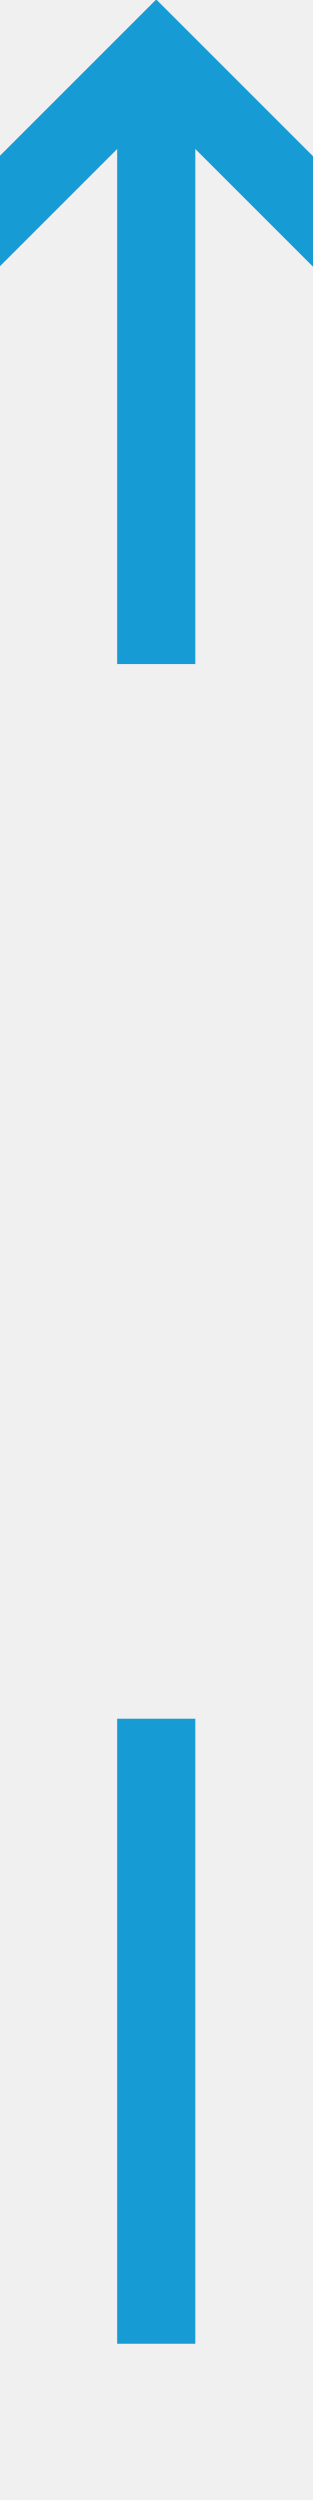
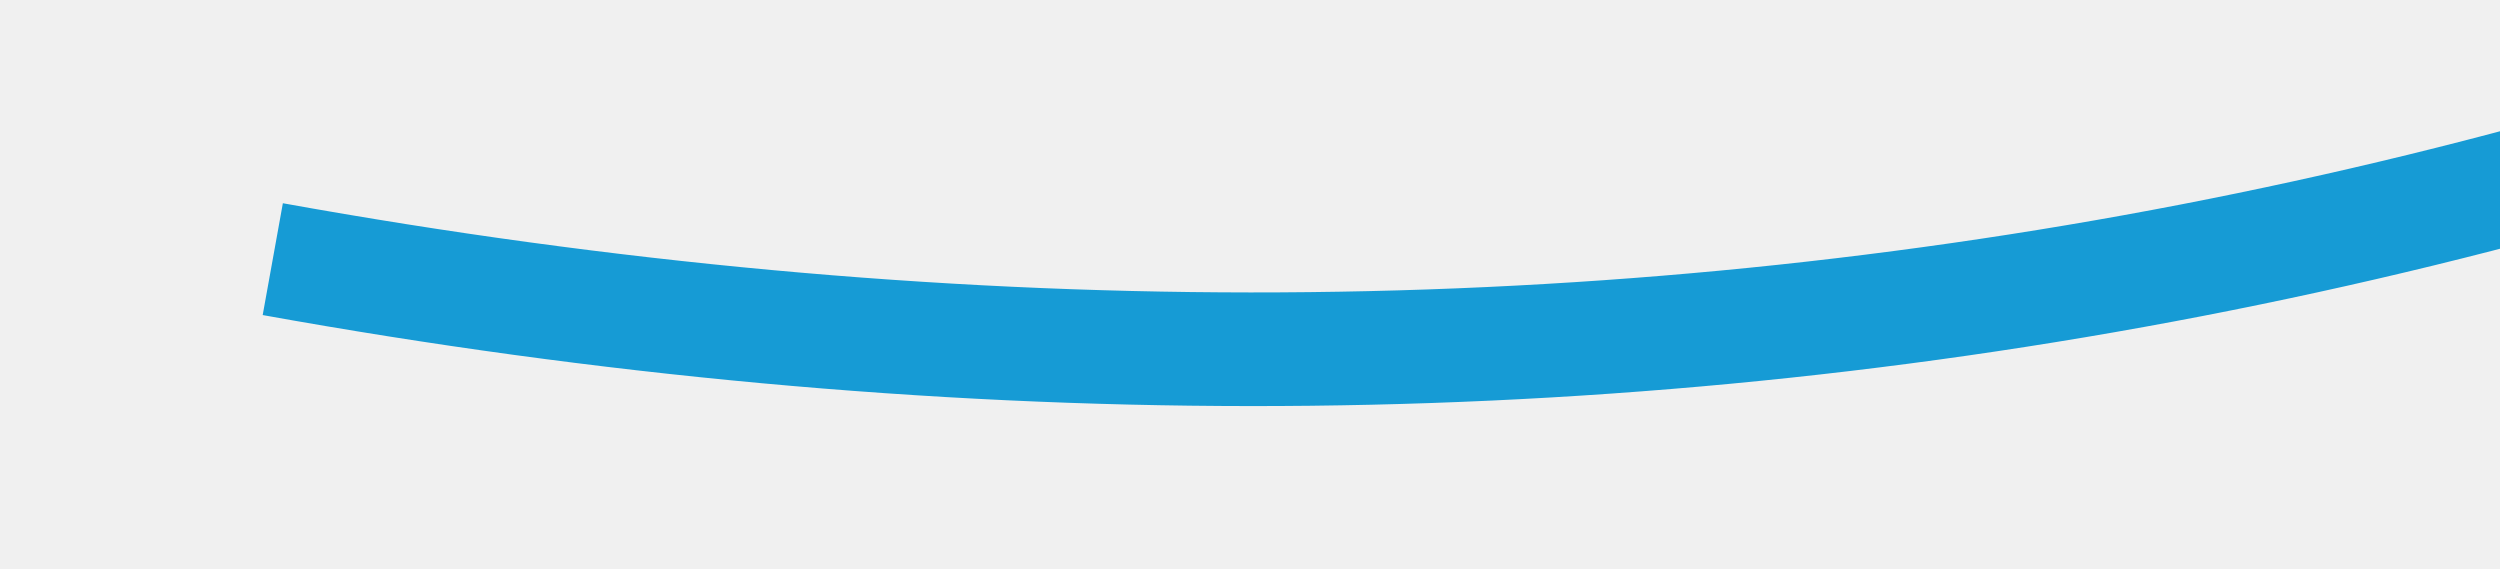
- <svg xmlns="http://www.w3.org/2000/svg" version="1.1" width="8px" height="64px" viewBox="955 511  8 64">
-   <defs>
-     <mask fill="white" id="clip1873">
-       <path d="M 942.5 528  L 975.5 528  L 975.5 555  L 942.5 555  Z M 942.5 511  L 975.5 511  L 975.5 579  L 942.5 579  Z " fill-rule="evenodd" />
-     </mask>
-   </defs>
-   <path d="M 954.707 518.107  L 959 513.814  L 963.293 518.107  L 964.707 516.693  L 959.707 511.693  L 959 510.986  L 958.293 511.693  L 953.293 516.693  L 954.707 518.107  Z " fill-rule="nonzero" fill="#169bd5" stroke="none" mask="url(#clip1873)" />
-   <rect fill-rule="evenodd" fill="#169bd5" stroke="none" x="958" y="513" width="2" height="58" mask="url(#clip1873)" />
-   <path d="" stroke-width="2" stroke="#169bd5" fill="none" mask="url(#clip1873)" />
+ <svg xmlns="http://www.w3.org/2000/svg" version="1.1" width="44px" height="10px" viewBox="700 824  44 10">
+   <g transform="matrix(0.601815 -0.7986355 0.7986355 0.601815 -374.5793 906.7102 )">
+     <path d="M 712 815  C 722.699 836.203  739.073 850.973  761.123 859.311  " stroke-width="2" stroke="#169bd5" fill="none" />
+     <path d="M 757.747 853.57  L 760.349 859.055  L 754.864 861.657  L 755.721 863.464  L 762.11 860.433  L 763.013 860.005  L 762.585 859.101  L 759.554 852.713  L 757.747 853.57  Z " fill-rule="nonzero" fill="#169bd5" stroke="none" />
+   </g>
</svg>
